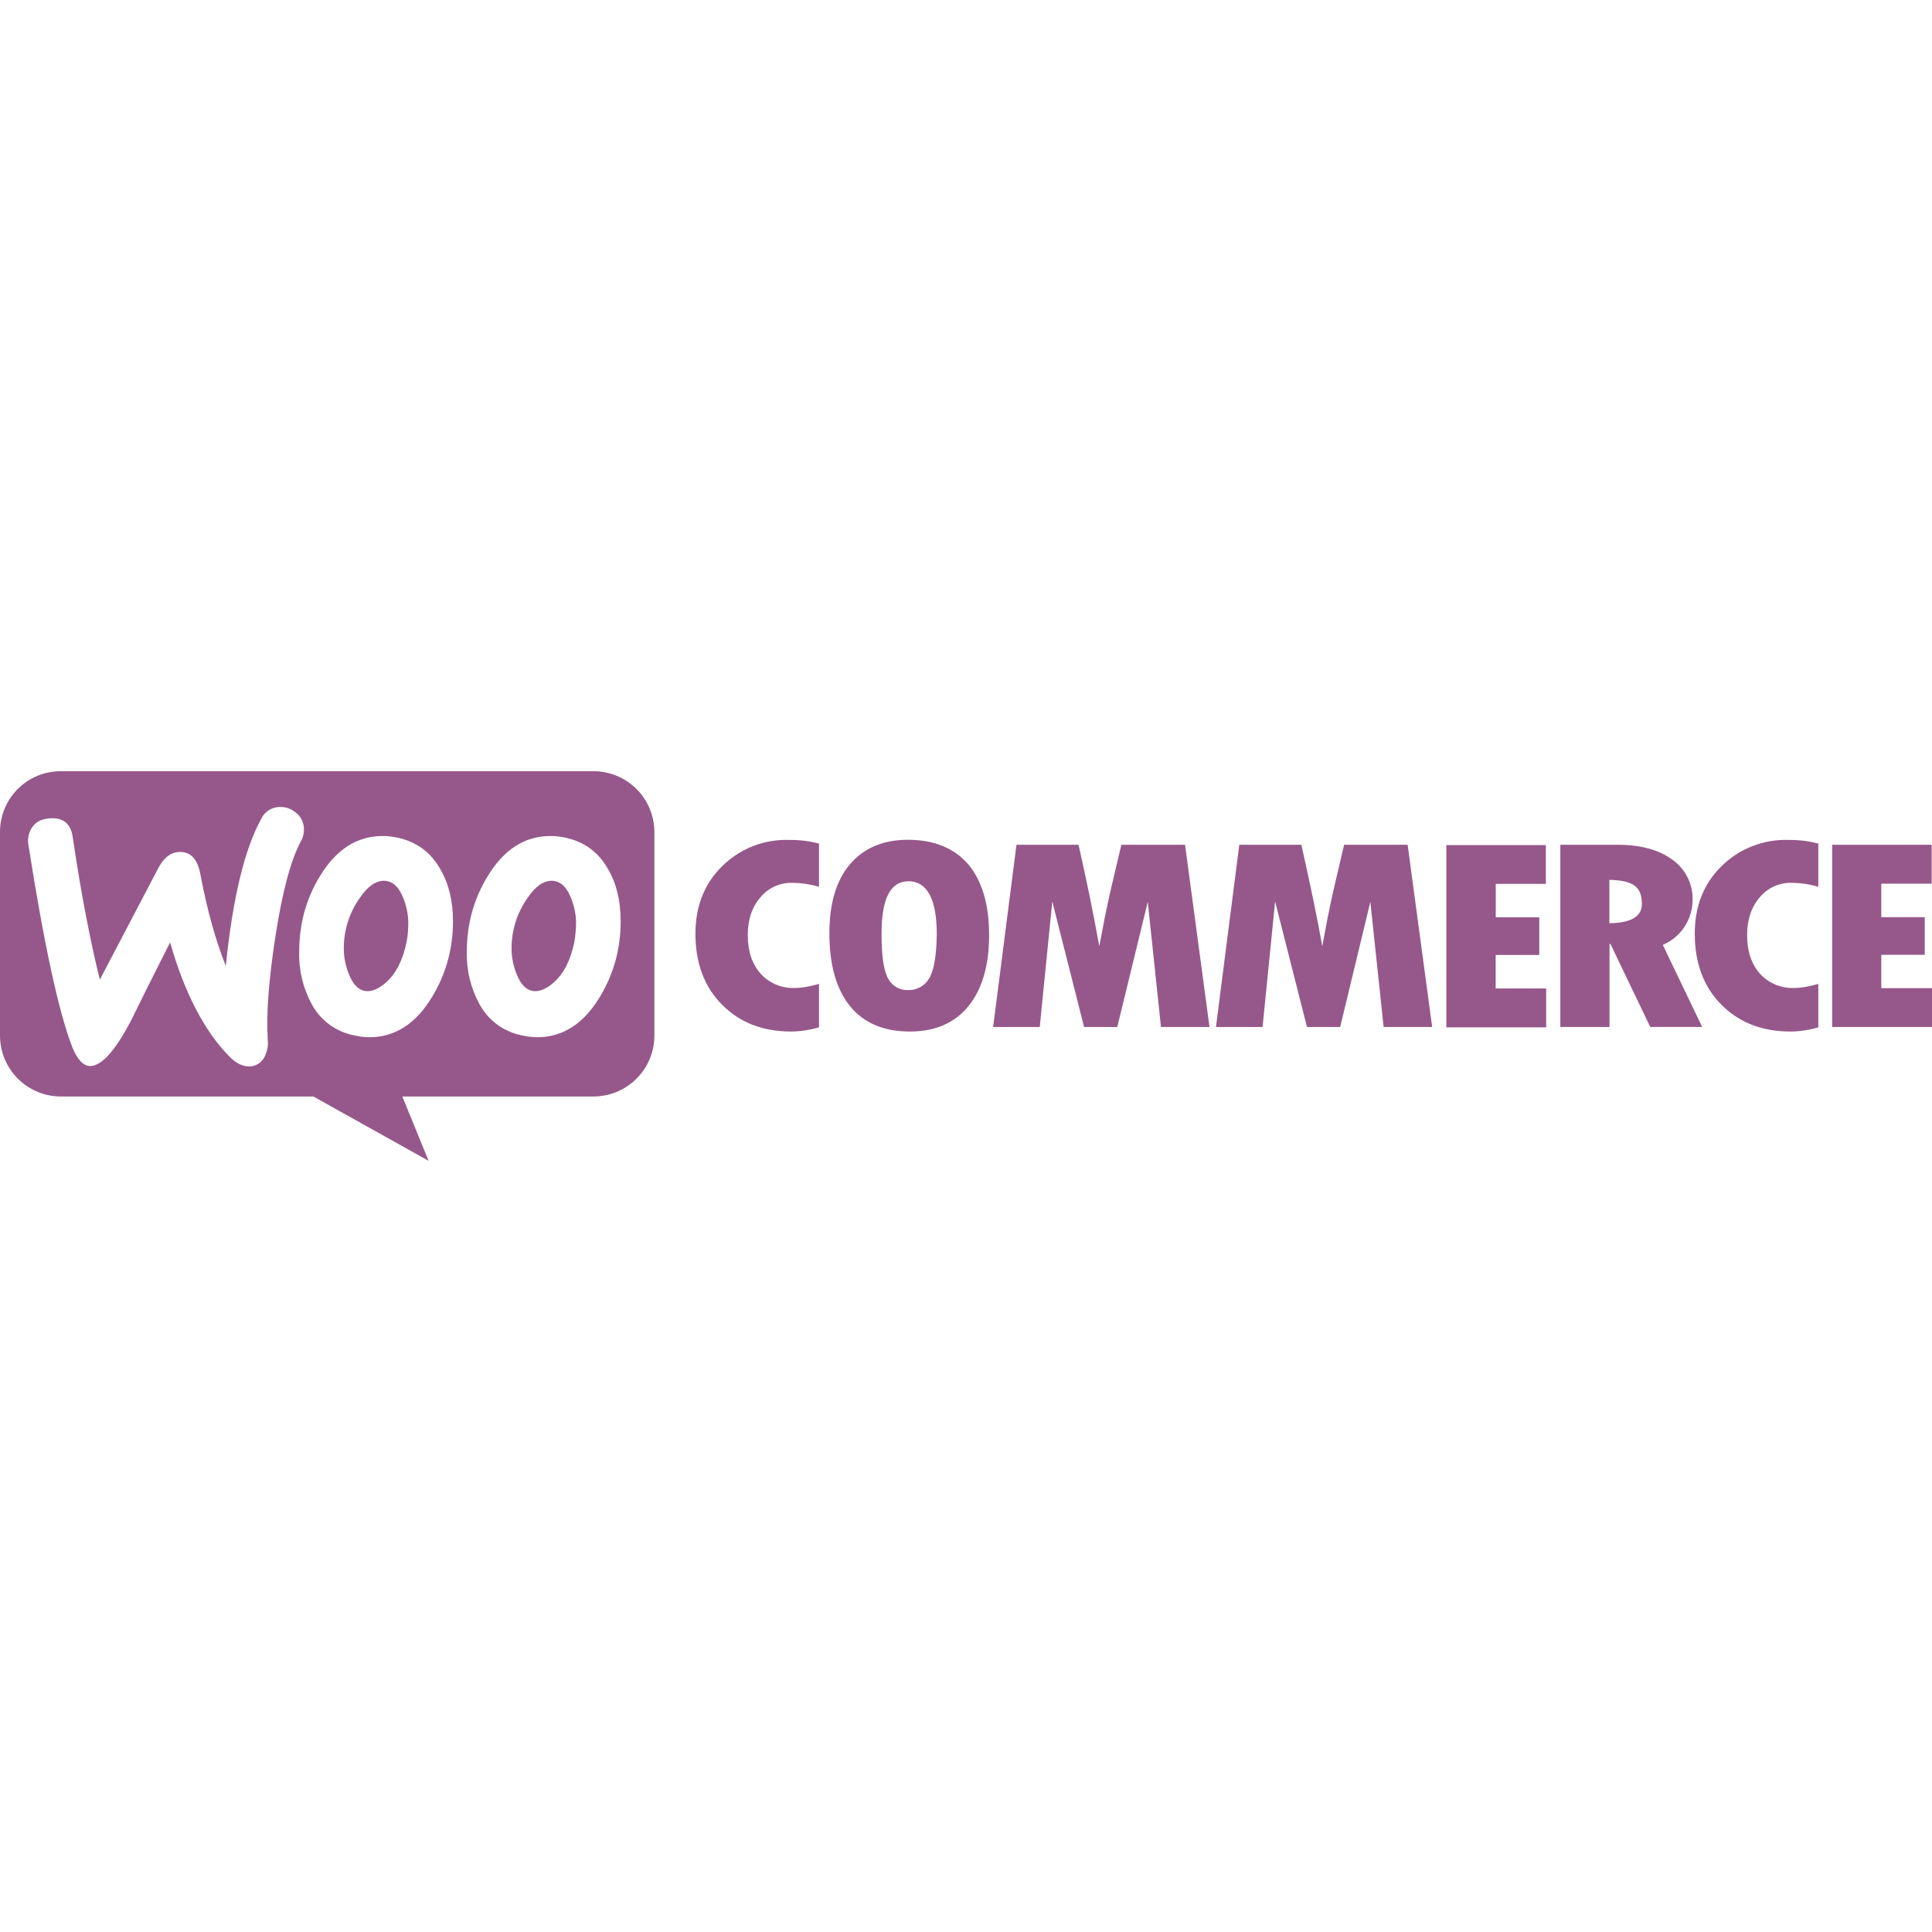
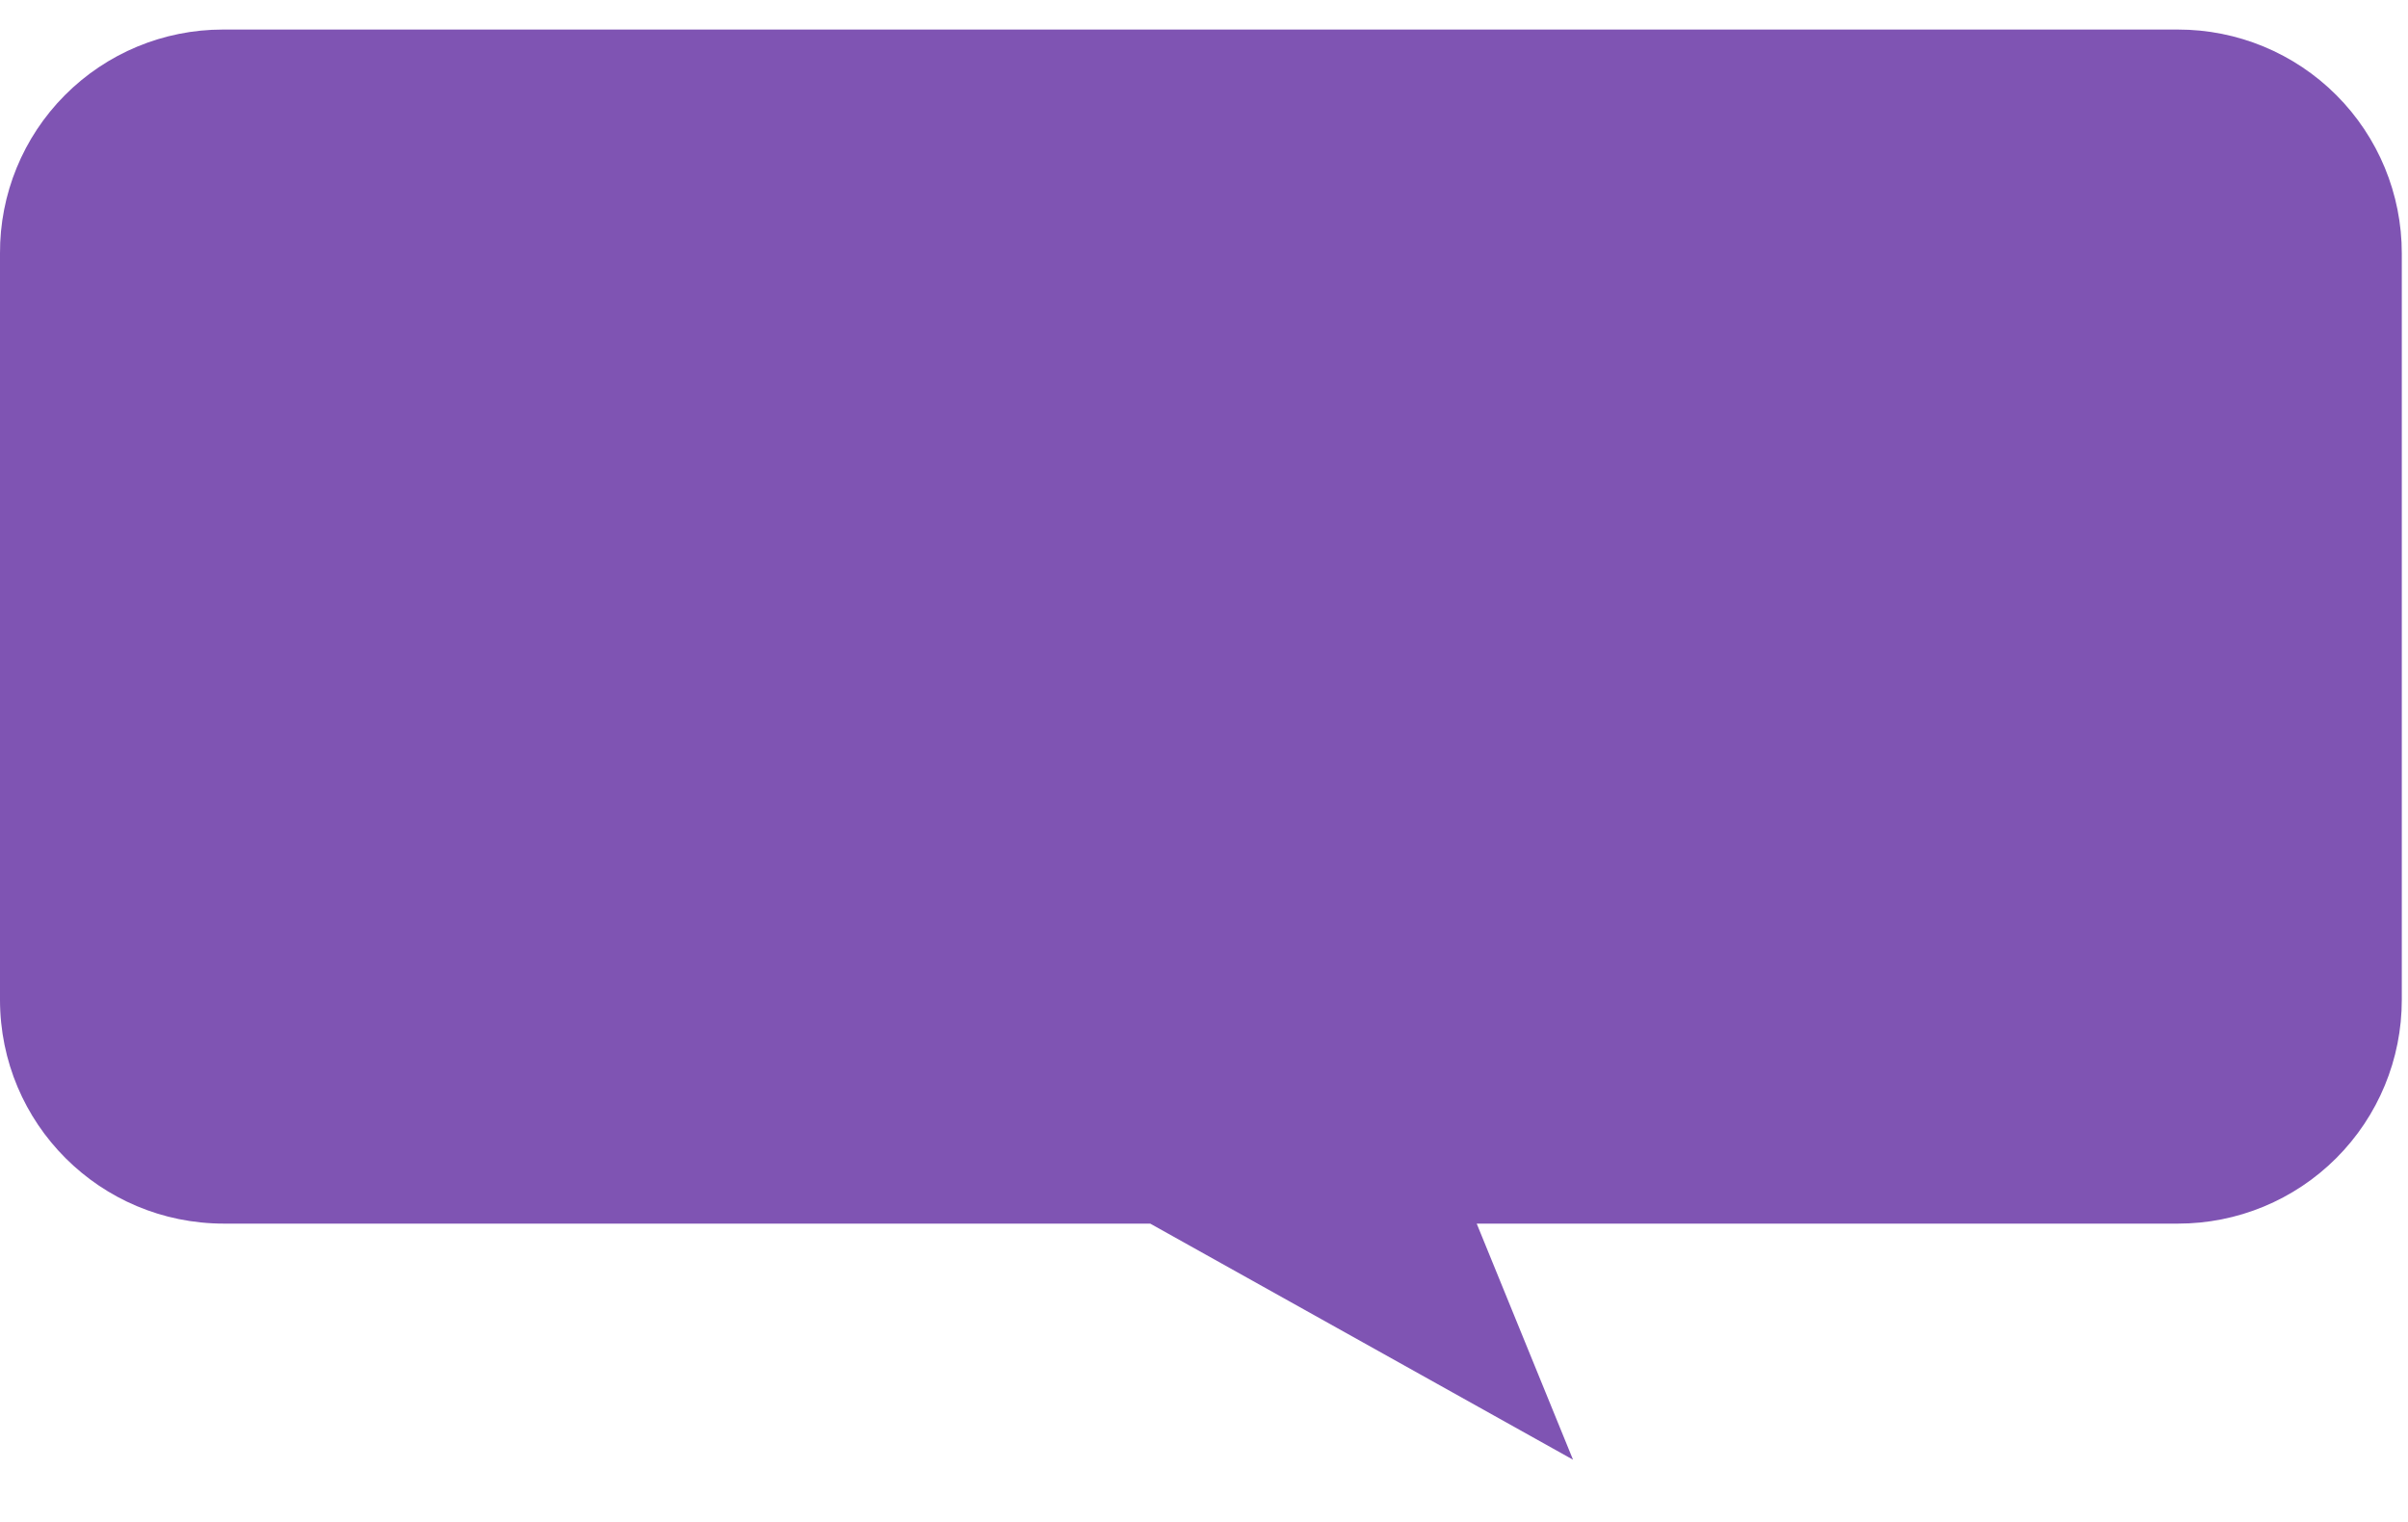
- <svg xmlns="http://www.w3.org/2000/svg" fill="#96588A" role="img" viewBox="0 0 24 24">
-   <path d="M.754 9.58a.754.754 0 00-.754.758v2.525c0 .42.339.758.758.758h3.135l1.431.799-.326-.799h2.373a.757.757 0 00.758-.758v-2.525a.757.757 0 00-.758-.758H.754zm2.709.445h.03c.065.001.124.023.179.067a.26.26 0 01.103.19.29.29 0 01-.033.16c-.13.239-.236.64-.322 1.199-.083.541-.114.965-.094 1.267a.392.392 0 01-.039.219.213.213 0 01-.176.12c-.086.006-.177-.034-.263-.124-.31-.316-.555-.788-.735-1.416-.216.425-.375.744-.478.957-.196.376-.363.568-.502.578-.09.007-.166-.069-.233-.228-.17-.436-.352-1.277-.548-2.524a.297.297 0 01.054-.222c.047-.064.116-.095.21-.102.169-.013.265.065.288.238.103.695.217 1.284.336 1.766l.727-1.387c.066-.126.15-.192.25-.199.146-.01.237.083.273.28.083.441.188.817.315 1.136.086-.844.233-1.453.44-1.828a.255.255 0 01.218-.147zm1.293.36c.056 0 .116.006.18.02.232.05.411.177.53.386.107.18.161.395.161.654 0 .343-.087.654-.26.94-.2.332-.459.5-.781.5a.88.88 0 01-.18-.022.763.763 0 01-.531-.384 1.287 1.287 0 01-.158-.659c0-.342.085-.655.258-.937.202-.333.462-.498.78-.498zm2.084 0c.056 0 .116.006.18.02.236.05.411.177.53.386.107.18.16.395.16.654 0 .343-.086.654-.259.94-.2.332-.459.5-.781.5a.88.88 0 01-.18-.022.763.763 0 01-.531-.384 1.287 1.287 0 01-.16-.659c0-.342.087-.655.26-.937.202-.333.462-.498.78-.498zm4.437.047c-.305 0-.546.102-.718.304-.173.203-.256.49-.256.856 0 .395.086.697.256.906.17.21.418.316.744.316.315 0 .559-.107.728-.316.17-.21.256-.504.256-.883s-.087-.673-.26-.879c-.176-.202-.424-.304-.75-.304zm-1.466.002a1.13 1.13 0 00-.84.326c-.223.22-.332.499-.332.838 0 .362.108.658.328.88.22.223.505.336.861.336.103 0 .22-.016.346-.052v-.54c-.117.034-.216.051-.303.051a.545.545 0 01-.422-.177c-.106-.12-.16-.278-.16-.48 0-.19.053-.348.156-.468a.498.498 0 01.397-.181c.103 0 .212.015.332.049v-.537a1.394 1.394 0 00-.363-.045zm12.414 0a1.135 1.135 0 00-.84.326c-.223.22-.332.499-.332.838 0 .362.108.658.328.88.22.223.506.336.861.336.103 0 .22-.016.346-.052v-.54c-.116.034-.216.051-.303.051a.545.545 0 01-.422-.177c-.106-.12-.16-.278-.16-.48 0-.19.053-.348.156-.468a.498.498 0 01.397-.181c.103 0 .212.015.332.049v-.537a1.394 1.394 0 00-.363-.045zm-9.598.06l-.29 2.264h.579l.156-1.559.395 1.559h.412l.379-1.555.164 1.555h.603l-.304-2.264h-.791l-.12.508c-.03.13-.06.264-.087.4l-.067.352a29.97 29.97 0 00-.258-1.26h-.771zm2.768 0l-.29 2.264h.579l.156-1.559.396 1.559h.412l.375-1.555.165 1.555h.603l-.305-2.264h-.789l-.119.508c-.03.13-.06.264-.086.4l-.066.352c-.063-.352-.15-.771-.26-1.26h-.771zm3.988 0v2.264h.611v-1.031h.012l.494 1.03h.645l-.489-1.019a.61.61 0 00.37-.552.598.598 0 00-.25-.506c-.167-.123-.394-.186-.68-.186h-.713zm3.377 0v2.264H24v-.483h-.63v-.414h.54v-.468h-.54v-.416h.626v-.483H22.76zm-4.793.004v2.264h1.24v-.483h-.627v-.416h.541v-.468h-.54v-.415h.622v-.482h-1.236zm2.025.432c.146.003.25.025.313.072.063.046.091.12.091.227 0 .156-.135.236-.404.24v-.54zm-15.22.011c-.104 0-.205.069-.301.211a1.078 1.078 0 00-.2.639c0 .096.02.2.06.303.049.13.117.198.196.215.083.016.173-.02.27-.106.123-.11.205-.273.252-.492.016-.077.023-.16.023-.246 0-.097-.02-.2-.06-.303-.05-.13-.116-.198-.196-.215a.246.246 0 00-.045-.006zm2.083 0c-.103 0-.204.069-.3.211a1.078 1.078 0 00-.2.639c0 .096.02.2.06.303.049.13.117.198.196.215.083.016.173-.02.27-.106.123-.11.205-.273.252-.492.013-.077.023-.16.023-.246 0-.097-.02-.2-.06-.303-.05-.13-.116-.198-.196-.215a.246.246 0 00-.045-.006zm4.428.006c.233 0 .354.218.354.66-.004.273-.038.46-.098.553a.293.293 0 01-.262.139.266.266 0 01-.242-.139c-.056-.093-.084-.28-.084-.562 0-.436.11-.65.332-.65Z" />
+ <svg xmlns="http://www.w3.org/2000/svg" viewBox="0 9.48 8.15 5.15" role="img" aria-label="WooCommerce">
+   <path fill="#7F54B3" d="M.754 9.58a.754.754 0 00-.754.758v2.525c0 .42.339.758.758.758h3.135l1.431.799-.326-.799h2.373a.757.757 0 00.758-.758v-2.525a.757.757 0 00-.758-.758H.754z" />
</svg>
